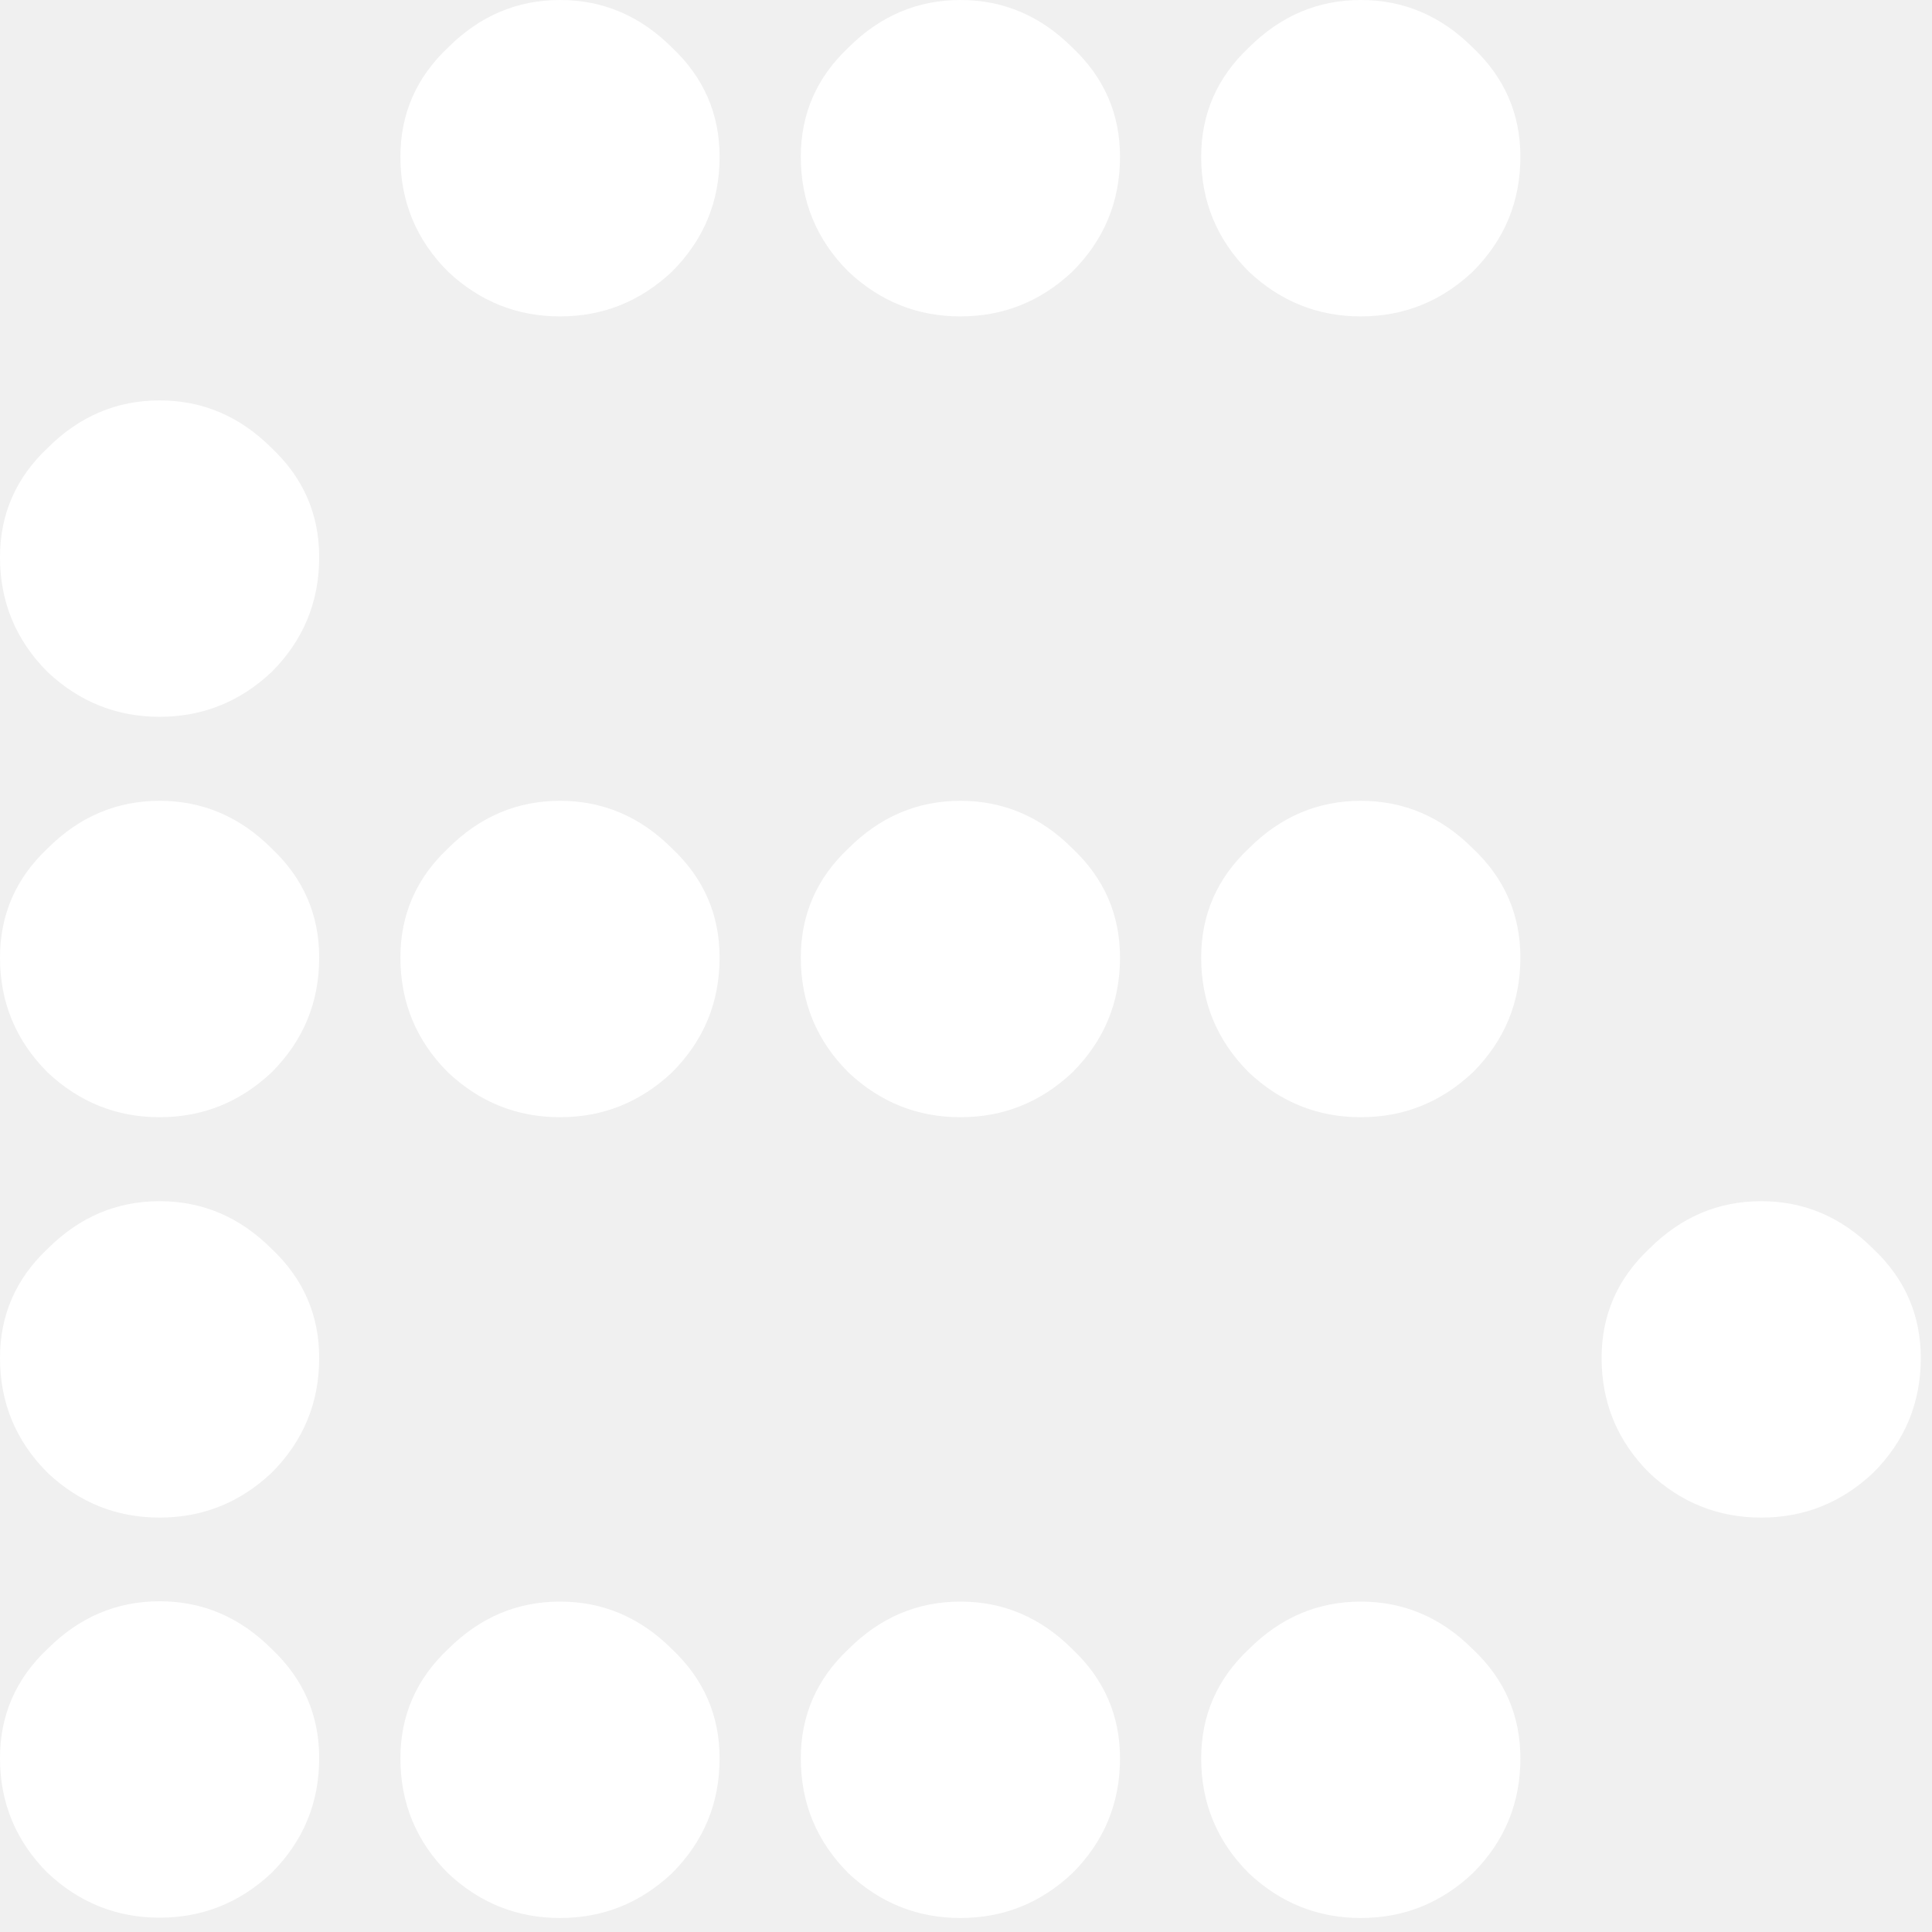
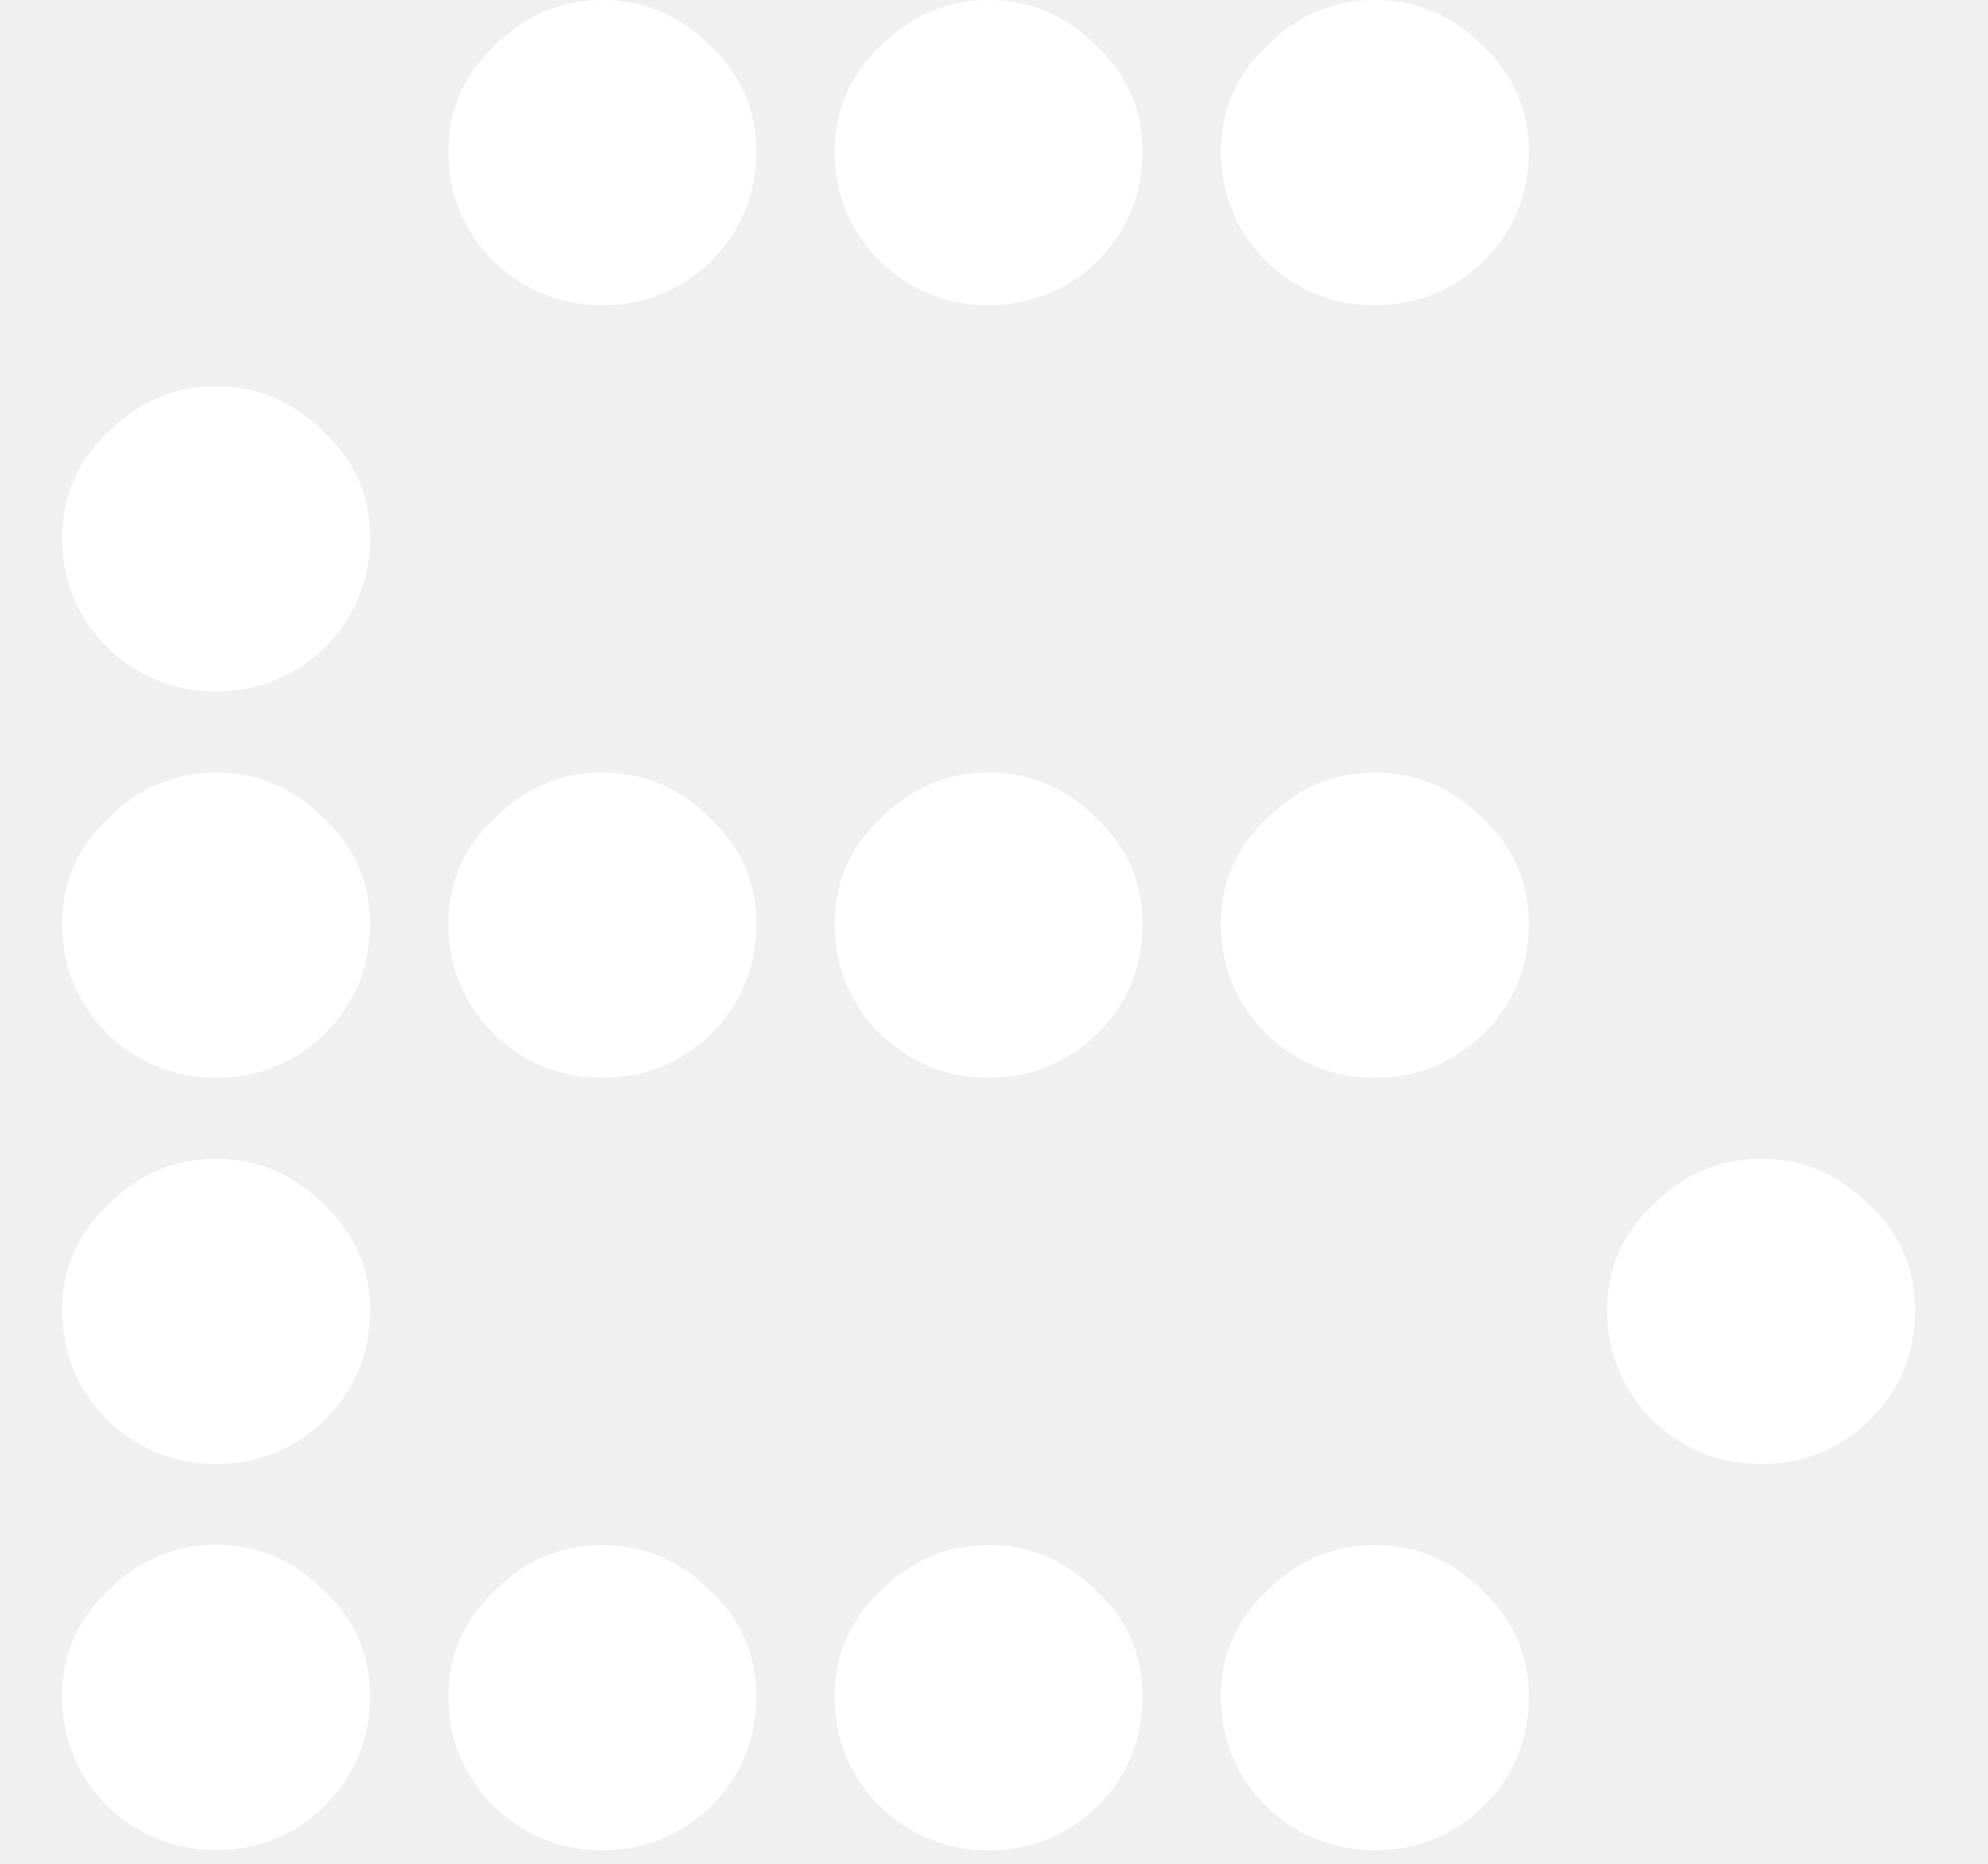
- <svg xmlns="http://www.w3.org/2000/svg" width="60" height="60" viewBox="0 0 60 60" fill="none">
-   <path d="M0 17.304C0 15.971 0.493 14.841 1.478 13.913C2.464 12.928 3.623 12.435 4.957 12.435C6.29 12.435 7.449 12.928 8.435 13.913C9.42 14.841 9.913 15.971 9.913 17.304C9.913 18.696 9.42 19.884 8.435 20.87C7.449 21.797 6.29 22.261 4.957 22.261C3.623 22.261 2.464 21.797 1.478 20.87C0.493 19.884 0 18.696 0 17.304ZM0 29.739C0 28.406 0.493 27.275 1.478 26.348C2.464 25.362 3.623 24.87 4.957 24.87C6.29 24.87 7.449 25.362 8.435 26.348C9.42 27.275 9.913 28.406 9.913 29.739C9.913 31.13 9.42 32.319 8.435 33.304C7.449 34.232 6.29 34.696 4.957 34.696C3.623 34.696 2.464 34.232 1.478 33.304C0.493 32.319 0 31.13 0 29.739ZM0 42.174C0 40.841 0.493 39.71 1.478 38.783C2.464 37.797 3.623 37.304 4.957 37.304C6.29 37.304 7.449 37.797 8.435 38.783C9.42 39.71 9.913 40.841 9.913 42.174C9.913 43.565 9.42 44.754 8.435 45.739C7.449 46.667 6.29 47.13 4.957 47.13C3.623 47.13 2.464 46.667 1.478 45.739C0.493 44.754 0 43.565 0 42.174ZM12.435 4.87C12.435 3.536 12.928 2.406 13.913 1.478C14.899 0.493 16.058 0 17.391 0C18.725 0 19.884 0.493 20.87 1.478C21.855 2.406 22.348 3.536 22.348 4.87C22.348 6.261 21.855 7.449 20.87 8.435C19.884 9.362 18.725 9.826 17.391 9.826C16.058 9.826 14.899 9.362 13.913 8.435C12.928 7.449 12.435 6.261 12.435 4.87ZM12.435 29.739C12.435 28.406 12.928 27.275 13.913 26.348C14.899 25.362 16.058 24.87 17.391 24.87C18.725 24.87 19.884 25.362 20.87 26.348C21.855 27.275 22.348 28.406 22.348 29.739C22.348 31.13 21.855 32.319 20.87 33.304C19.884 34.232 18.725 34.696 17.391 34.696C16.058 34.696 14.899 34.232 13.913 33.304C12.928 32.319 12.435 31.13 12.435 29.739ZM24.87 29.739C24.87 28.406 25.362 27.275 26.348 26.348C27.333 25.362 28.493 24.87 29.826 24.87C31.159 24.87 32.319 25.362 33.304 26.348C34.29 27.275 34.783 28.406 34.783 29.739C34.783 31.13 34.29 32.319 33.304 33.304C32.319 34.232 31.159 34.696 29.826 34.696C28.493 34.696 27.333 34.232 26.348 33.304C25.362 32.319 24.87 31.13 24.87 29.739ZM24.87 54.609C24.87 53.275 25.362 52.145 26.348 51.217C27.333 50.232 28.493 49.739 29.826 49.739C31.159 49.739 32.319 50.232 33.304 51.217C34.29 52.145 34.783 53.275 34.783 54.609C34.783 56 34.29 57.188 33.304 58.174C32.319 59.101 31.159 59.565 29.826 59.565C28.493 59.565 27.333 59.101 26.348 58.174C25.362 57.188 24.87 56 24.87 54.609ZM37.304 4.87C37.304 3.536 37.797 2.406 38.783 1.478C39.768 0.493 40.928 0 42.261 0C43.594 0 44.754 0.493 45.739 1.478C46.725 2.406 47.217 3.536 47.217 4.87C47.217 6.261 46.725 7.449 45.739 8.435C44.754 9.362 43.594 9.826 42.261 9.826C40.928 9.826 39.768 9.362 38.783 8.435C37.797 7.449 37.304 6.261 37.304 4.87ZM37.304 29.739C37.304 28.406 37.797 27.275 38.783 26.348C39.768 25.362 40.928 24.87 42.261 24.87C43.594 24.87 44.754 25.362 45.739 26.348C46.725 27.275 47.217 28.406 47.217 29.739C47.217 31.13 46.725 32.319 45.739 33.304C44.754 34.232 43.594 34.696 42.261 34.696C40.928 34.696 39.768 34.232 38.783 33.304C37.797 32.319 37.304 31.13 37.304 29.739ZM37.304 54.609C37.304 53.275 37.797 52.145 38.783 51.217C39.768 50.232 40.928 49.739 42.261 49.739C43.594 49.739 44.754 50.232 45.739 51.217C46.725 52.145 47.217 53.275 47.217 54.609C47.217 56 46.725 57.188 45.739 58.174C44.754 59.101 43.594 59.565 42.261 59.565C40.928 59.565 39.768 59.101 38.783 58.174C37.797 57.188 37.304 56 37.304 54.609ZM49.739 42.174C49.739 40.841 50.232 39.71 51.217 38.783C52.203 37.797 53.362 37.304 54.696 37.304C56.029 37.304 57.188 37.797 58.174 38.783C59.159 39.71 59.652 40.841 59.652 42.174C59.652 43.565 59.159 44.754 58.174 45.739C57.188 46.667 56.029 47.13 54.696 47.13C53.362 47.13 52.203 46.667 51.217 45.739C50.232 44.754 49.739 43.565 49.739 42.174ZM12.435 54.609C12.435 53.275 12.928 52.145 13.913 51.217C14.899 50.232 16.058 49.739 17.391 49.739C18.725 49.739 19.884 50.232 20.87 51.217C21.855 52.145 22.348 53.275 22.348 54.609C22.348 56 21.855 57.188 20.87 58.174C19.884 59.101 18.725 59.565 17.391 59.565C16.058 59.565 14.899 59.101 13.913 58.174C12.928 57.188 12.435 56 12.435 54.609ZM24.87 4.87C24.87 3.536 25.362 2.406 26.348 1.478C27.333 0.493 28.493 0 29.826 0C31.159 0 32.319 0.493 33.304 1.478C34.29 2.406 34.783 3.536 34.783 4.87C34.783 6.261 34.29 7.449 33.304 8.435C32.319 9.362 31.159 9.826 29.826 9.826C28.493 9.826 27.333 9.362 26.348 8.435C25.362 7.449 24.87 6.261 24.87 4.87Z" fill="white" />
-   <path d="M1.478 51.207C0.493 52.135 -9.51961e-05 53.265 -9.51961e-05 54.599C-9.51961e-05 55.99 0.493 57.178 1.478 58.164C2.464 59.091 3.623 59.555 4.956 59.555C6.29 59.555 7.449 59.091 8.435 58.164C9.42 57.178 9.913 55.99 9.913 54.599C9.913 53.265 9.42 52.135 8.435 51.207C7.449 50.222 6.29 49.729 4.956 49.729C3.623 49.729 2.464 50.222 1.478 51.207Z" fill="white" />
+ <svg xmlns="http://www.w3.org/2000/svg" width="64" height="60" viewBox="0 0 64 60" fill="none">
+   <path d="M2 17.304C2 15.971 2.493 14.841 3.479 13.913C4.464 12.928 5.624 12.435 6.957 12.435C8.29 12.435 9.45 12.928 10.435 13.913C11.421 14.841 11.914 15.971 11.914 17.304C11.914 18.696 11.421 19.884 10.435 20.87C9.45 21.797 8.29 22.261 6.957 22.261C5.624 22.261 4.464 21.797 3.479 20.87C2.493 19.884 2 18.696 2 17.304ZM2 29.739C2 28.406 2.493 27.275 3.479 26.348C4.464 25.362 5.624 24.87 6.957 24.87C8.29 24.87 9.45 25.362 10.435 26.348C11.421 27.275 11.914 28.406 11.914 29.739C11.914 31.13 11.421 32.319 10.435 33.304C9.45 34.232 8.29 34.696 6.957 34.696C5.624 34.696 4.464 34.232 3.479 33.304C2.493 32.319 2 31.13 2 29.739ZM2 42.174C2 40.841 2.493 39.71 3.479 38.783C4.464 37.797 5.624 37.304 6.957 37.304C8.29 37.304 9.45 37.797 10.435 38.783C11.421 39.71 11.914 40.841 11.914 42.174C11.914 43.565 11.421 44.754 10.435 45.739C9.45 46.667 8.29 47.13 6.957 47.13C5.624 47.13 4.464 46.667 3.479 45.739C2.493 44.754 2 43.565 2 42.174ZM14.435 4.87C14.435 3.536 14.928 2.406 15.914 1.478C16.899 0.493 18.058 0 19.392 0C20.725 0 21.885 0.493 22.87 1.478C23.855 2.406 24.348 3.536 24.348 4.87C24.348 6.261 23.855 7.449 22.87 8.435C21.885 9.362 20.725 9.826 19.392 9.826C18.058 9.826 16.899 9.362 15.914 8.435C14.928 7.449 14.435 6.261 14.435 4.87ZM14.435 29.739C14.435 28.406 14.928 27.275 15.914 26.348C16.899 25.362 18.058 24.87 19.392 24.87C20.725 24.87 21.885 25.362 22.87 26.348C23.855 27.275 24.348 28.406 24.348 29.739C24.348 31.13 23.855 32.319 22.87 33.304C21.885 34.232 20.725 34.696 19.392 34.696C18.058 34.696 16.899 34.232 15.914 33.304C14.928 32.319 14.435 31.13 14.435 29.739ZM26.87 29.739C26.87 28.406 27.363 27.275 28.348 26.348C29.334 25.362 30.493 24.87 31.827 24.87C33.16 24.87 34.319 25.362 35.305 26.348C36.29 27.275 36.783 28.406 36.783 29.739C36.783 31.13 36.29 32.319 35.305 33.304C34.319 34.232 33.16 34.696 31.827 34.696C30.493 34.696 29.334 34.232 28.348 33.304C27.363 32.319 26.87 31.13 26.87 29.739ZM26.87 54.609C26.87 53.275 27.363 52.145 28.348 51.217C29.334 50.232 30.493 49.739 31.827 49.739C33.16 49.739 34.319 50.232 35.305 51.217C36.29 52.145 36.783 53.275 36.783 54.609C36.783 56 36.29 57.188 35.305 58.174C34.319 59.101 33.16 59.565 31.827 59.565C30.493 59.565 29.334 59.101 28.348 58.174C27.363 57.188 26.87 56 26.87 54.609ZM39.305 4.87C39.305 3.536 39.798 2.406 40.783 1.478C41.769 0.493 42.928 0 44.261 0C45.595 0 46.754 0.493 47.74 1.478C48.725 2.406 49.218 3.536 49.218 4.87C49.218 6.261 48.725 7.449 47.74 8.435C46.754 9.362 45.595 9.826 44.261 9.826C42.928 9.826 41.769 9.362 40.783 8.435C39.798 7.449 39.305 6.261 39.305 4.87ZM39.305 29.739C39.305 28.406 39.798 27.275 40.783 26.348C41.769 25.362 42.928 24.87 44.261 24.87C45.595 24.87 46.754 25.362 47.74 26.348C48.725 27.275 49.218 28.406 49.218 29.739C49.218 31.13 48.725 32.319 47.74 33.304C46.754 34.232 45.595 34.696 44.261 34.696C42.928 34.696 41.769 34.232 40.783 33.304C39.798 32.319 39.305 31.13 39.305 29.739ZM39.305 54.609C39.305 53.275 39.798 52.145 40.783 51.217C41.769 50.232 42.928 49.739 44.261 49.739C45.595 49.739 46.754 50.232 47.74 51.217C48.725 52.145 49.218 53.275 49.218 54.609C49.218 56 48.725 57.188 47.74 58.174C46.754 59.101 45.595 59.565 44.261 59.565C42.928 59.565 41.769 59.101 40.783 58.174C39.798 57.188 39.305 56 39.305 54.609ZM51.74 42.174C51.74 40.841 52.232 39.71 53.218 38.783C54.203 37.797 55.363 37.304 56.696 37.304C58.029 37.304 59.189 37.797 60.174 38.783C61.16 39.71 61.653 40.841 61.653 42.174C61.653 43.565 61.16 44.754 60.174 45.739C59.189 46.667 58.029 47.13 56.696 47.13C55.363 47.13 54.203 46.667 53.218 45.739C52.232 44.754 51.74 43.565 51.74 42.174ZM14.435 54.609C14.435 53.275 14.928 52.145 15.914 51.217C16.899 50.232 18.058 49.739 19.392 49.739C20.725 49.739 21.885 50.232 22.87 51.217C23.855 52.145 24.348 53.275 24.348 54.609C24.348 56 23.855 57.188 22.87 58.174C21.885 59.101 20.725 59.565 19.392 59.565C18.058 59.565 16.899 59.101 15.914 58.174C14.928 57.188 14.435 56 14.435 54.609ZM26.87 4.87C26.87 3.536 27.363 2.406 28.348 1.478C29.334 0.493 30.493 0 31.827 0C33.16 0 34.319 0.493 35.305 1.478C36.29 2.406 36.783 3.536 36.783 4.87C36.783 6.261 36.29 7.449 35.305 8.435C34.319 9.362 33.16 9.826 31.827 9.826C30.493 9.826 29.334 9.362 28.348 8.435C27.363 7.449 26.87 6.261 26.87 4.87Z" fill="white" />
+   <path d="M3.479 51.207C2.493 52.135 2 53.265 2 54.599C2 55.99 2.493 57.178 3.479 58.164C4.464 59.091 5.624 59.555 6.957 59.555C8.29 59.555 9.45 59.091 10.435 58.164C11.421 57.178 11.913 55.99 11.913 54.599C11.913 53.265 11.421 52.135 10.435 51.207C9.45 50.222 8.29 49.729 6.957 49.729C5.624 49.729 4.464 50.222 3.479 51.207Z" fill="white" />
</svg>
